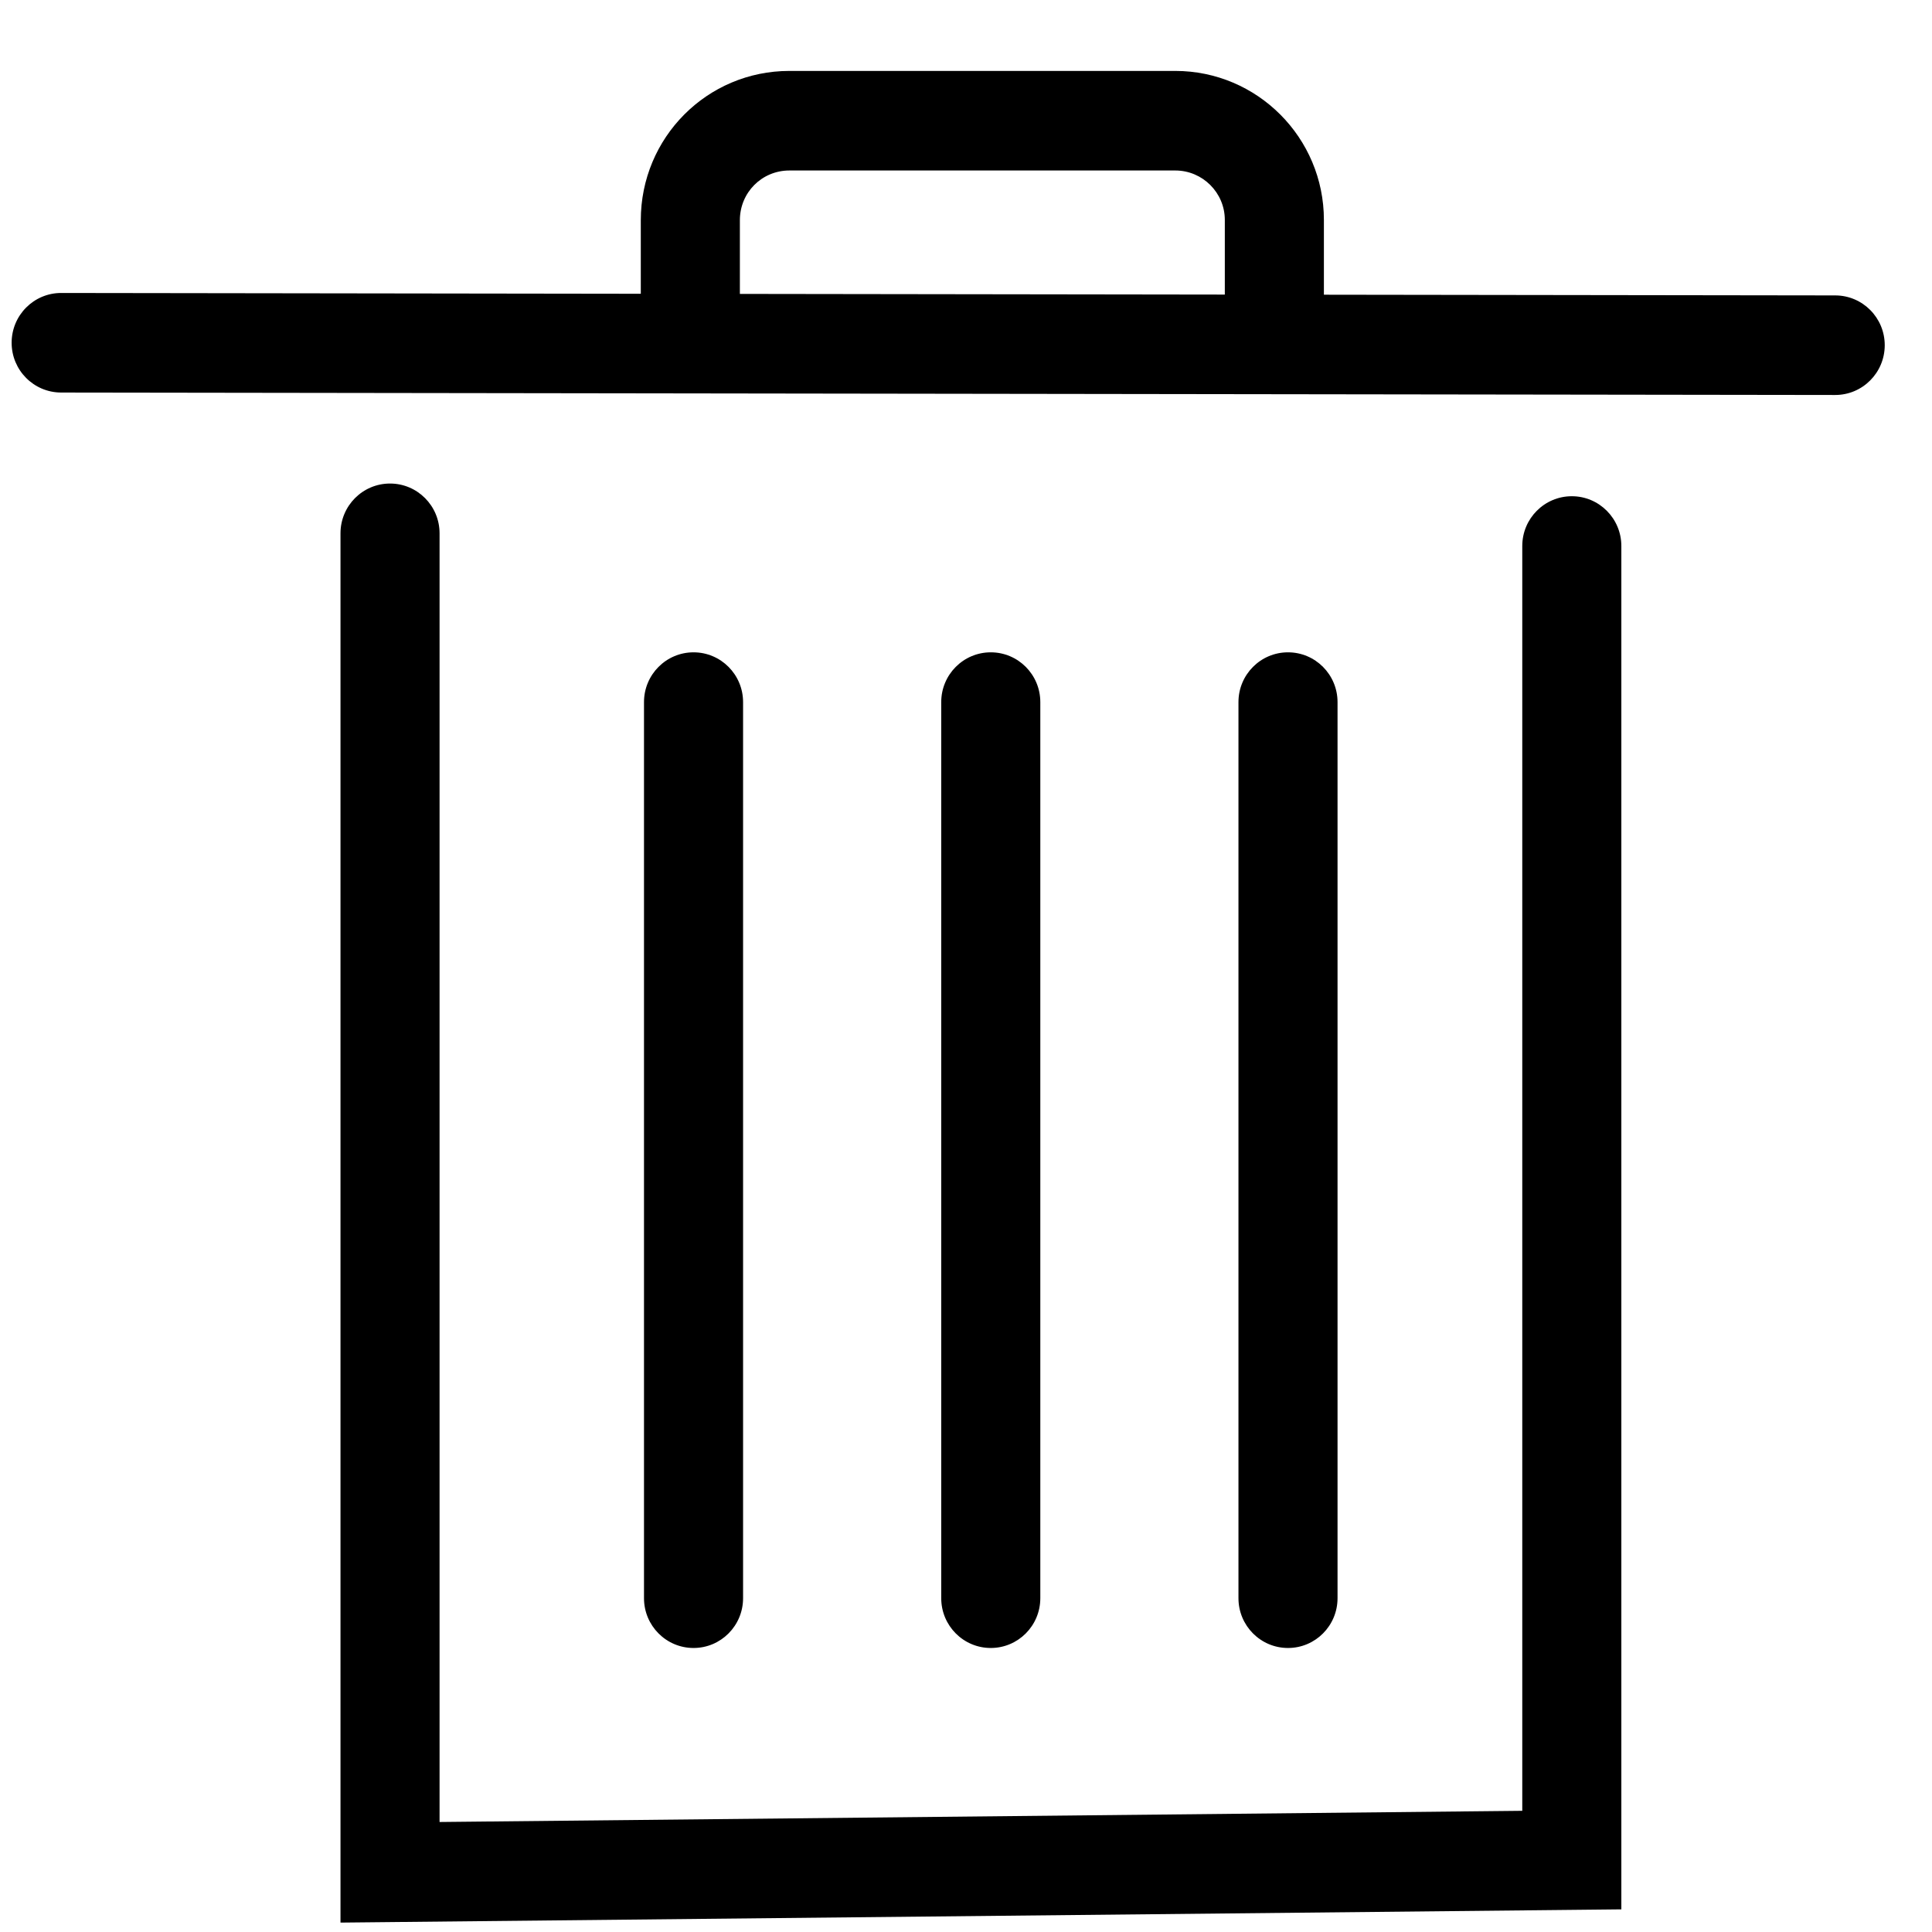
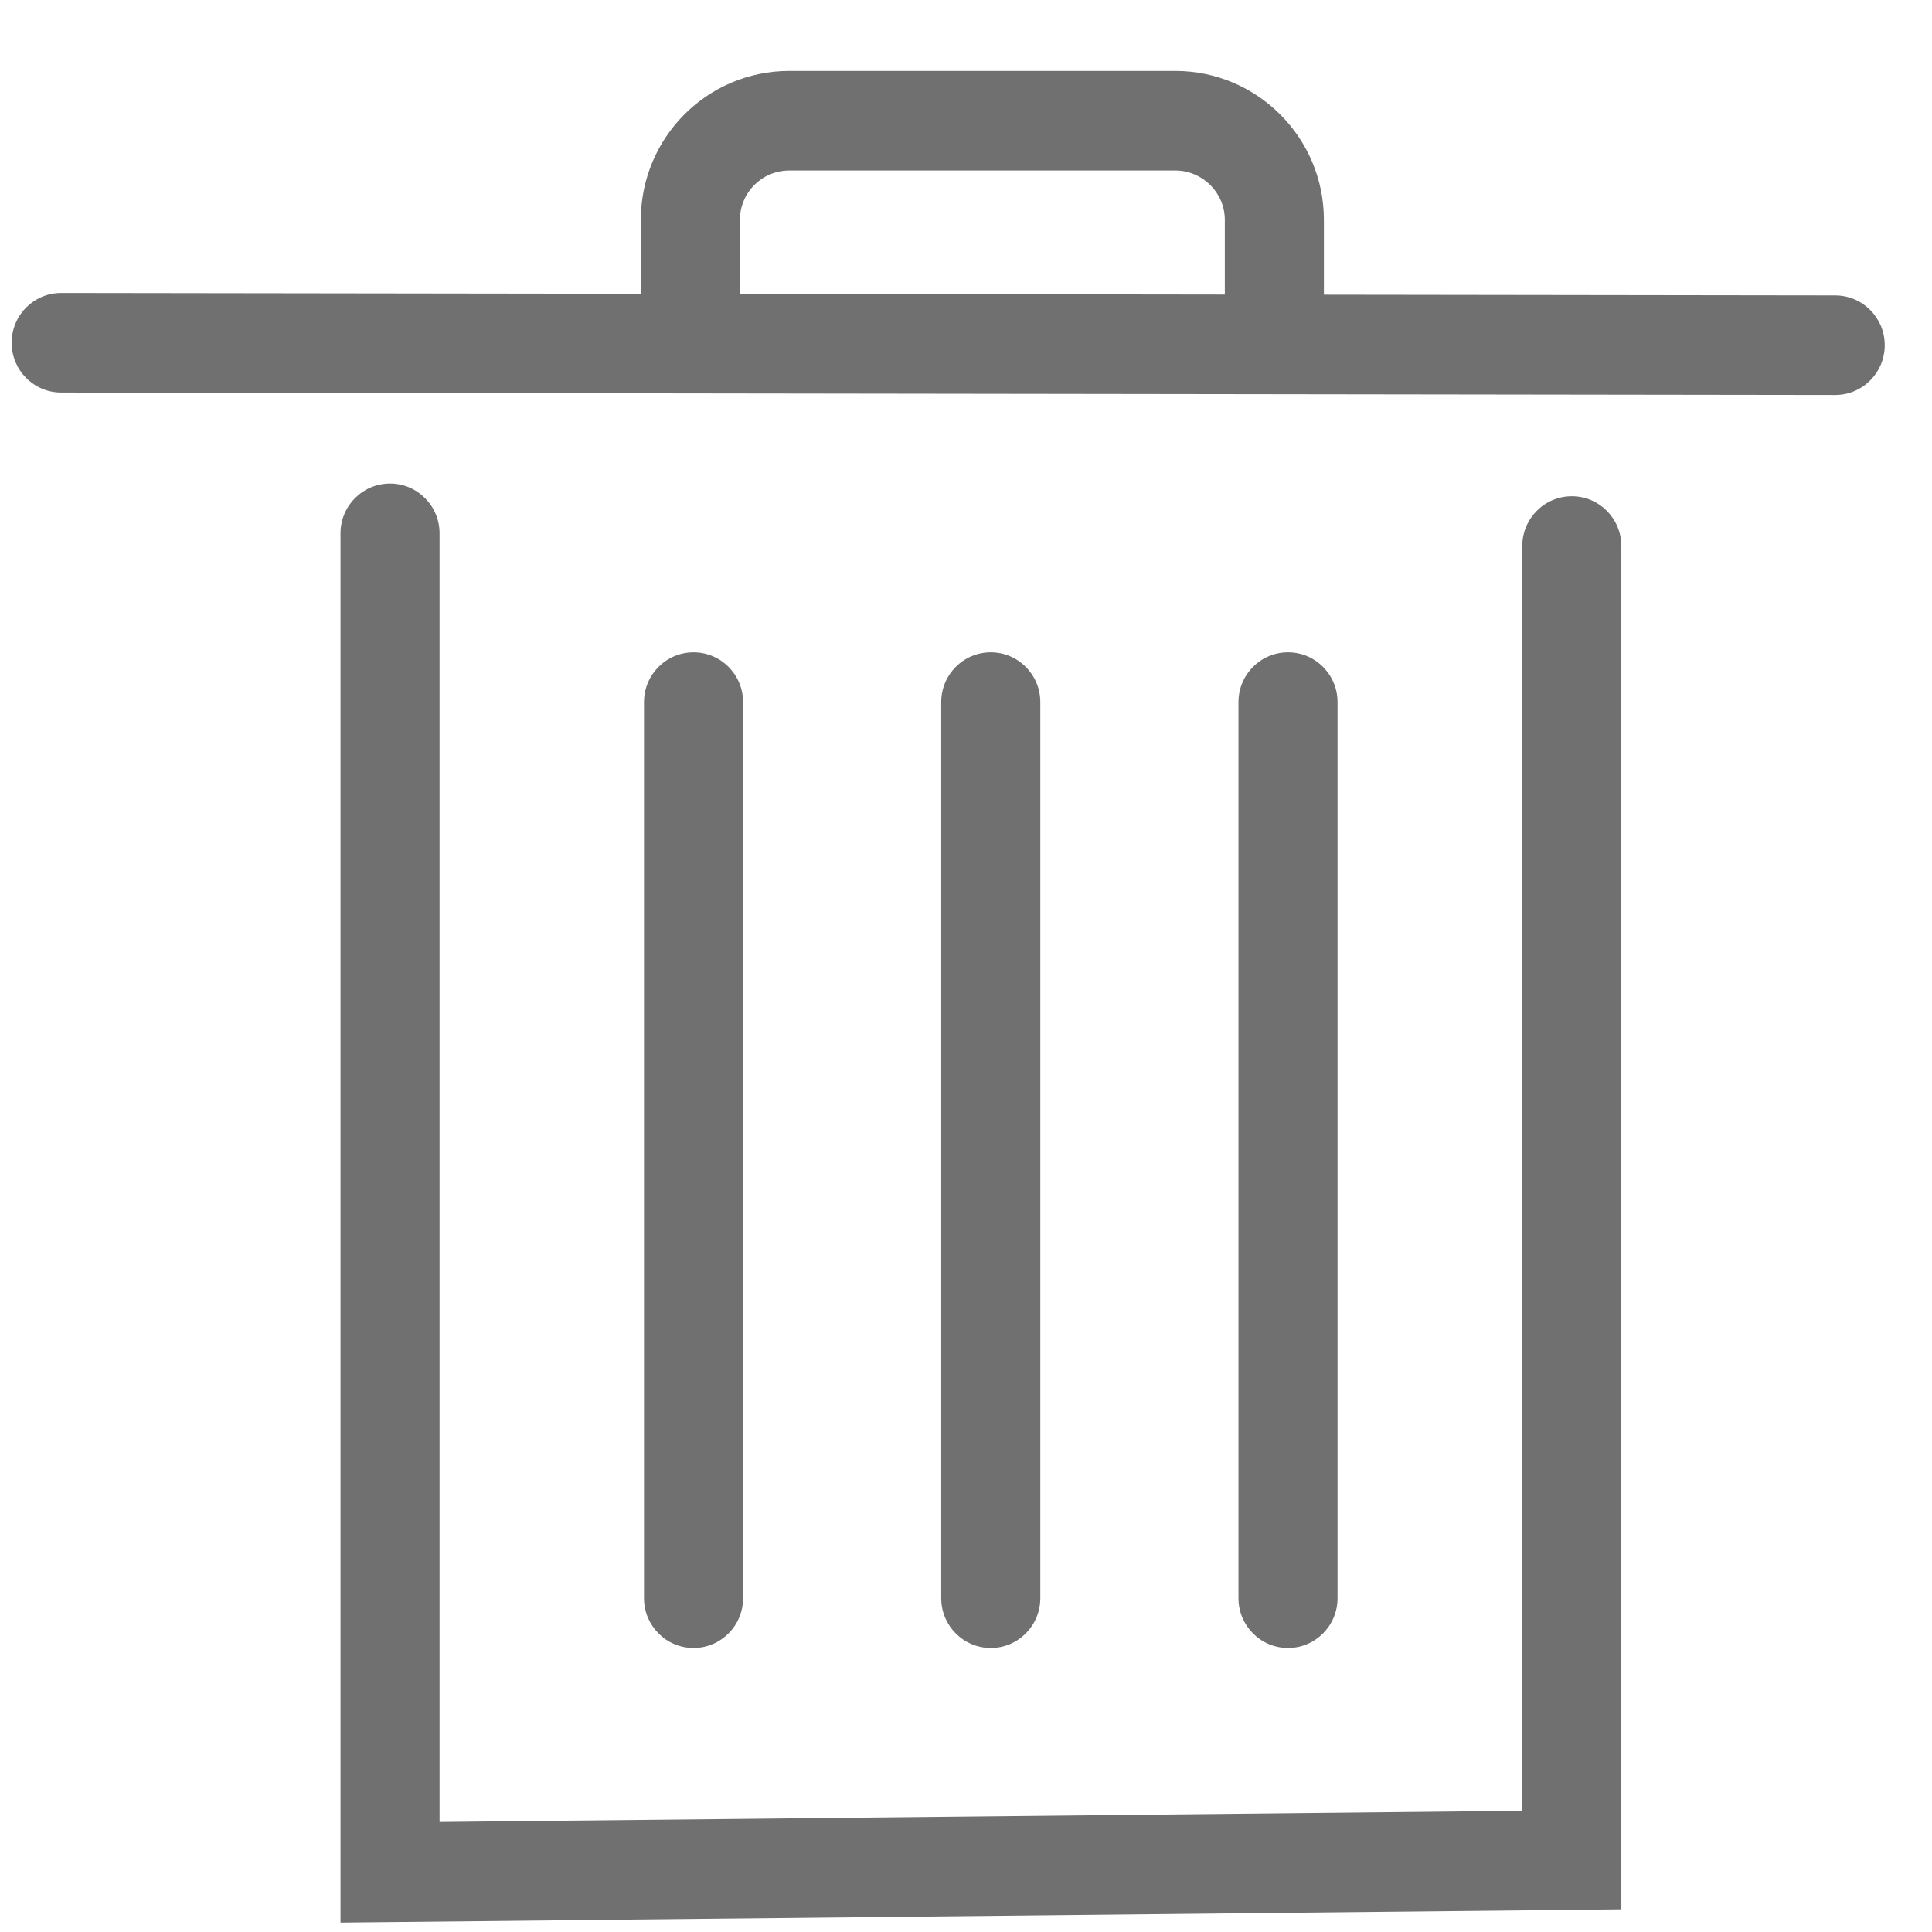
- <svg xmlns="http://www.w3.org/2000/svg" t="1485219570067" class="icon" style="" viewBox="0 0 1024 1024" version="1.1" p-id="4298" width="200" height="200">
+ <svg xmlns="http://www.w3.org/2000/svg" t="1485504611700" class="icon" style="" viewBox="0 0 1024 1024" version="1.1" p-id="5985" width="100" height="100">
  <defs>
    <style type="text/css" />
  </defs>
-   <path d="M972.658 209.348C987.159 209.368 998.93 197.571 998.95 182.999 998.97 168.426 987.231 156.597 972.73 156.577L32.458 155.281C17.957 155.261 6.185 167.058 6.166 181.631 6.146 196.203 17.885 208.033 32.386 208.053L972.658 209.348Z" p-id="4299" />
-   <path d="M180.467 992.356 180.467 1019.015 206.993 1018.741 833.362 1012.268 859.348 1011.999 859.348 985.883 859.348 289.397C859.348 274.825 847.593 263.011 833.092 263.011 818.591 263.011 806.835 274.825 806.835 289.397L806.835 985.883 832.822 959.499 206.453 965.972 232.98 992.356 232.98 282.67C232.98 268.097 221.224 256.284 206.723 256.284 192.222 256.284 180.467 268.097 180.467 282.67L180.467 992.356Z" p-id="4300" />
-   <path d="M656.41 847.079C656.41 861.652 668.166 873.465 682.667 873.465 697.168 873.465 708.923 861.652 708.923 847.079L708.923 372.132C708.923 357.559 697.168 345.746 682.667 345.746 668.166 345.746 656.41 357.559 656.41 372.132L656.41 847.079Z" p-id="4301" />
-   <path d="M341.333 847.079C341.333 861.652 353.089 873.465 367.59 873.465 382.091 873.465 393.846 861.652 393.846 847.079L393.846 372.132C393.846 357.559 382.091 345.746 367.59 345.746 353.089 345.746 341.333 357.559 341.333 372.132L341.333 847.079Z" p-id="4302" />
-   <path d="M498.872 847.079C498.872 861.652 510.627 873.465 525.128 873.465 539.629 873.465 551.385 861.652 551.385 847.079L551.385 372.132C551.385 357.559 539.629 345.746 525.128 345.746 510.627 345.746 498.872 357.559 498.872 372.132L498.872 847.079Z" p-id="4303" />
-   <path d="M392.148 116.722C392.148 102.064 403.759 90.364 418.401 90.364L622.926 90.364C637.409 90.364 649.179 102.162 649.179 116.55L649.179 171.645 701.692 171.645 701.692 116.55C701.692 72.987 666.381 37.592 622.926 37.592L418.401 37.592C374.724 37.592 339.635 72.951 339.635 116.722L339.635 165.311 392.148 165.311 392.148 116.722Z" p-id="4304" />
+   <path d="M972.658 209.348C987.159 209.368 998.93 197.571 998.95 182.999 998.97 168.426 987.231 156.597 972.73 156.577L32.458 155.281C17.957 155.261 6.185 167.058 6.166 181.631 6.146 196.203 17.885 208.033 32.386 208.053L972.658 209.348Z" p-id="5986" fill="#707070" />
+   <path d="M180.467 992.356 180.467 1019.015 206.993 1018.741 833.362 1012.268 859.348 1011.999 859.348 985.883 859.348 289.397C859.348 274.825 847.593 263.011 833.092 263.011 818.591 263.011 806.835 274.825 806.835 289.397L806.835 985.883 832.822 959.499 206.453 965.972 232.98 992.356 232.98 282.67C232.98 268.097 221.224 256.284 206.723 256.284 192.222 256.284 180.467 268.097 180.467 282.67L180.467 992.356Z" p-id="5987" fill="#707070" />
+   <path d="M656.41 847.079C656.41 861.652 668.166 873.465 682.667 873.465 697.168 873.465 708.923 861.652 708.923 847.079L708.923 372.132C708.923 357.559 697.168 345.746 682.667 345.746 668.166 345.746 656.41 357.559 656.41 372.132L656.41 847.079Z" p-id="5988" fill="#707070" />
+   <path d="M341.333 847.079C341.333 861.652 353.089 873.465 367.59 873.465 382.091 873.465 393.846 861.652 393.846 847.079L393.846 372.132C393.846 357.559 382.091 345.746 367.59 345.746 353.089 345.746 341.333 357.559 341.333 372.132L341.333 847.079Z" p-id="5989" fill="#707070" />
+   <path d="M498.872 847.079C498.872 861.652 510.627 873.465 525.128 873.465 539.629 873.465 551.385 861.652 551.385 847.079L551.385 372.132C551.385 357.559 539.629 345.746 525.128 345.746 510.627 345.746 498.872 357.559 498.872 372.132L498.872 847.079Z" p-id="5990" fill="#707070" />
+   <path d="M392.148 116.722C392.148 102.064 403.759 90.364 418.401 90.364L622.926 90.364C637.409 90.364 649.179 102.162 649.179 116.55L649.179 171.645 701.692 171.645 701.692 116.55C701.692 72.987 666.381 37.592 622.926 37.592L418.401 37.592C374.724 37.592 339.635 72.951 339.635 116.722L339.635 165.311 392.148 165.311 392.148 116.722Z" p-id="5991" fill="#707070" />
</svg>
